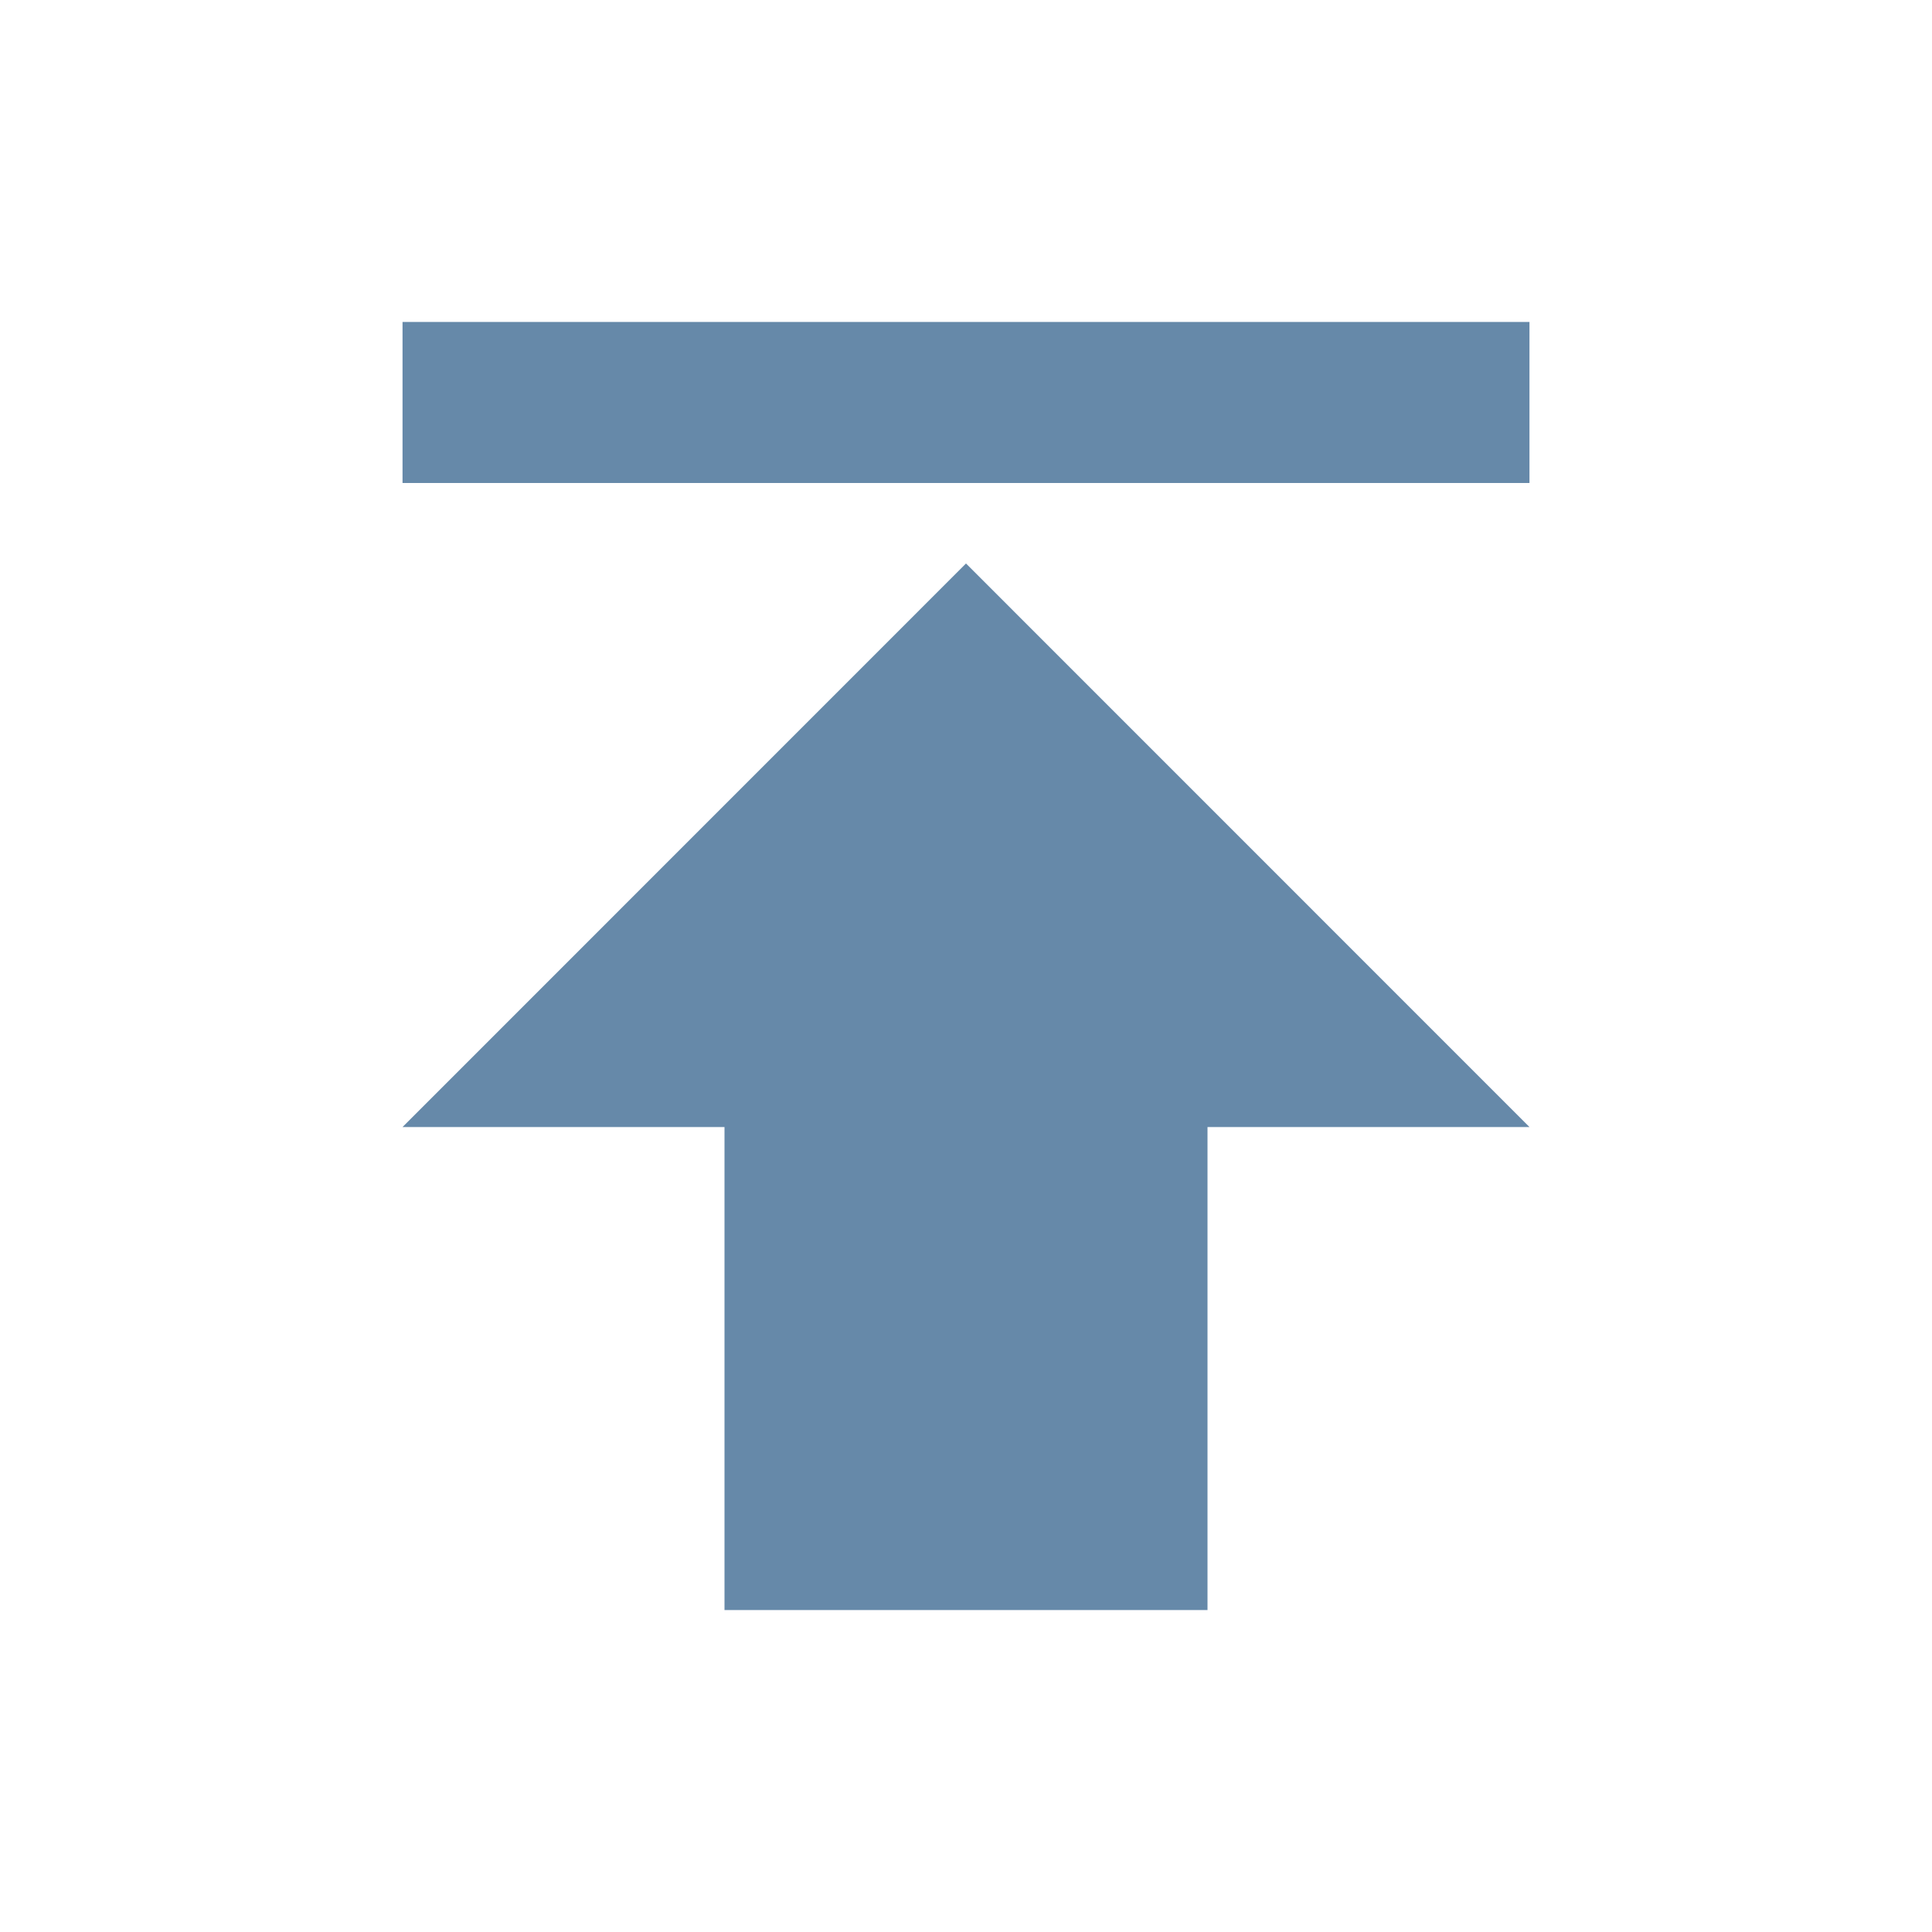
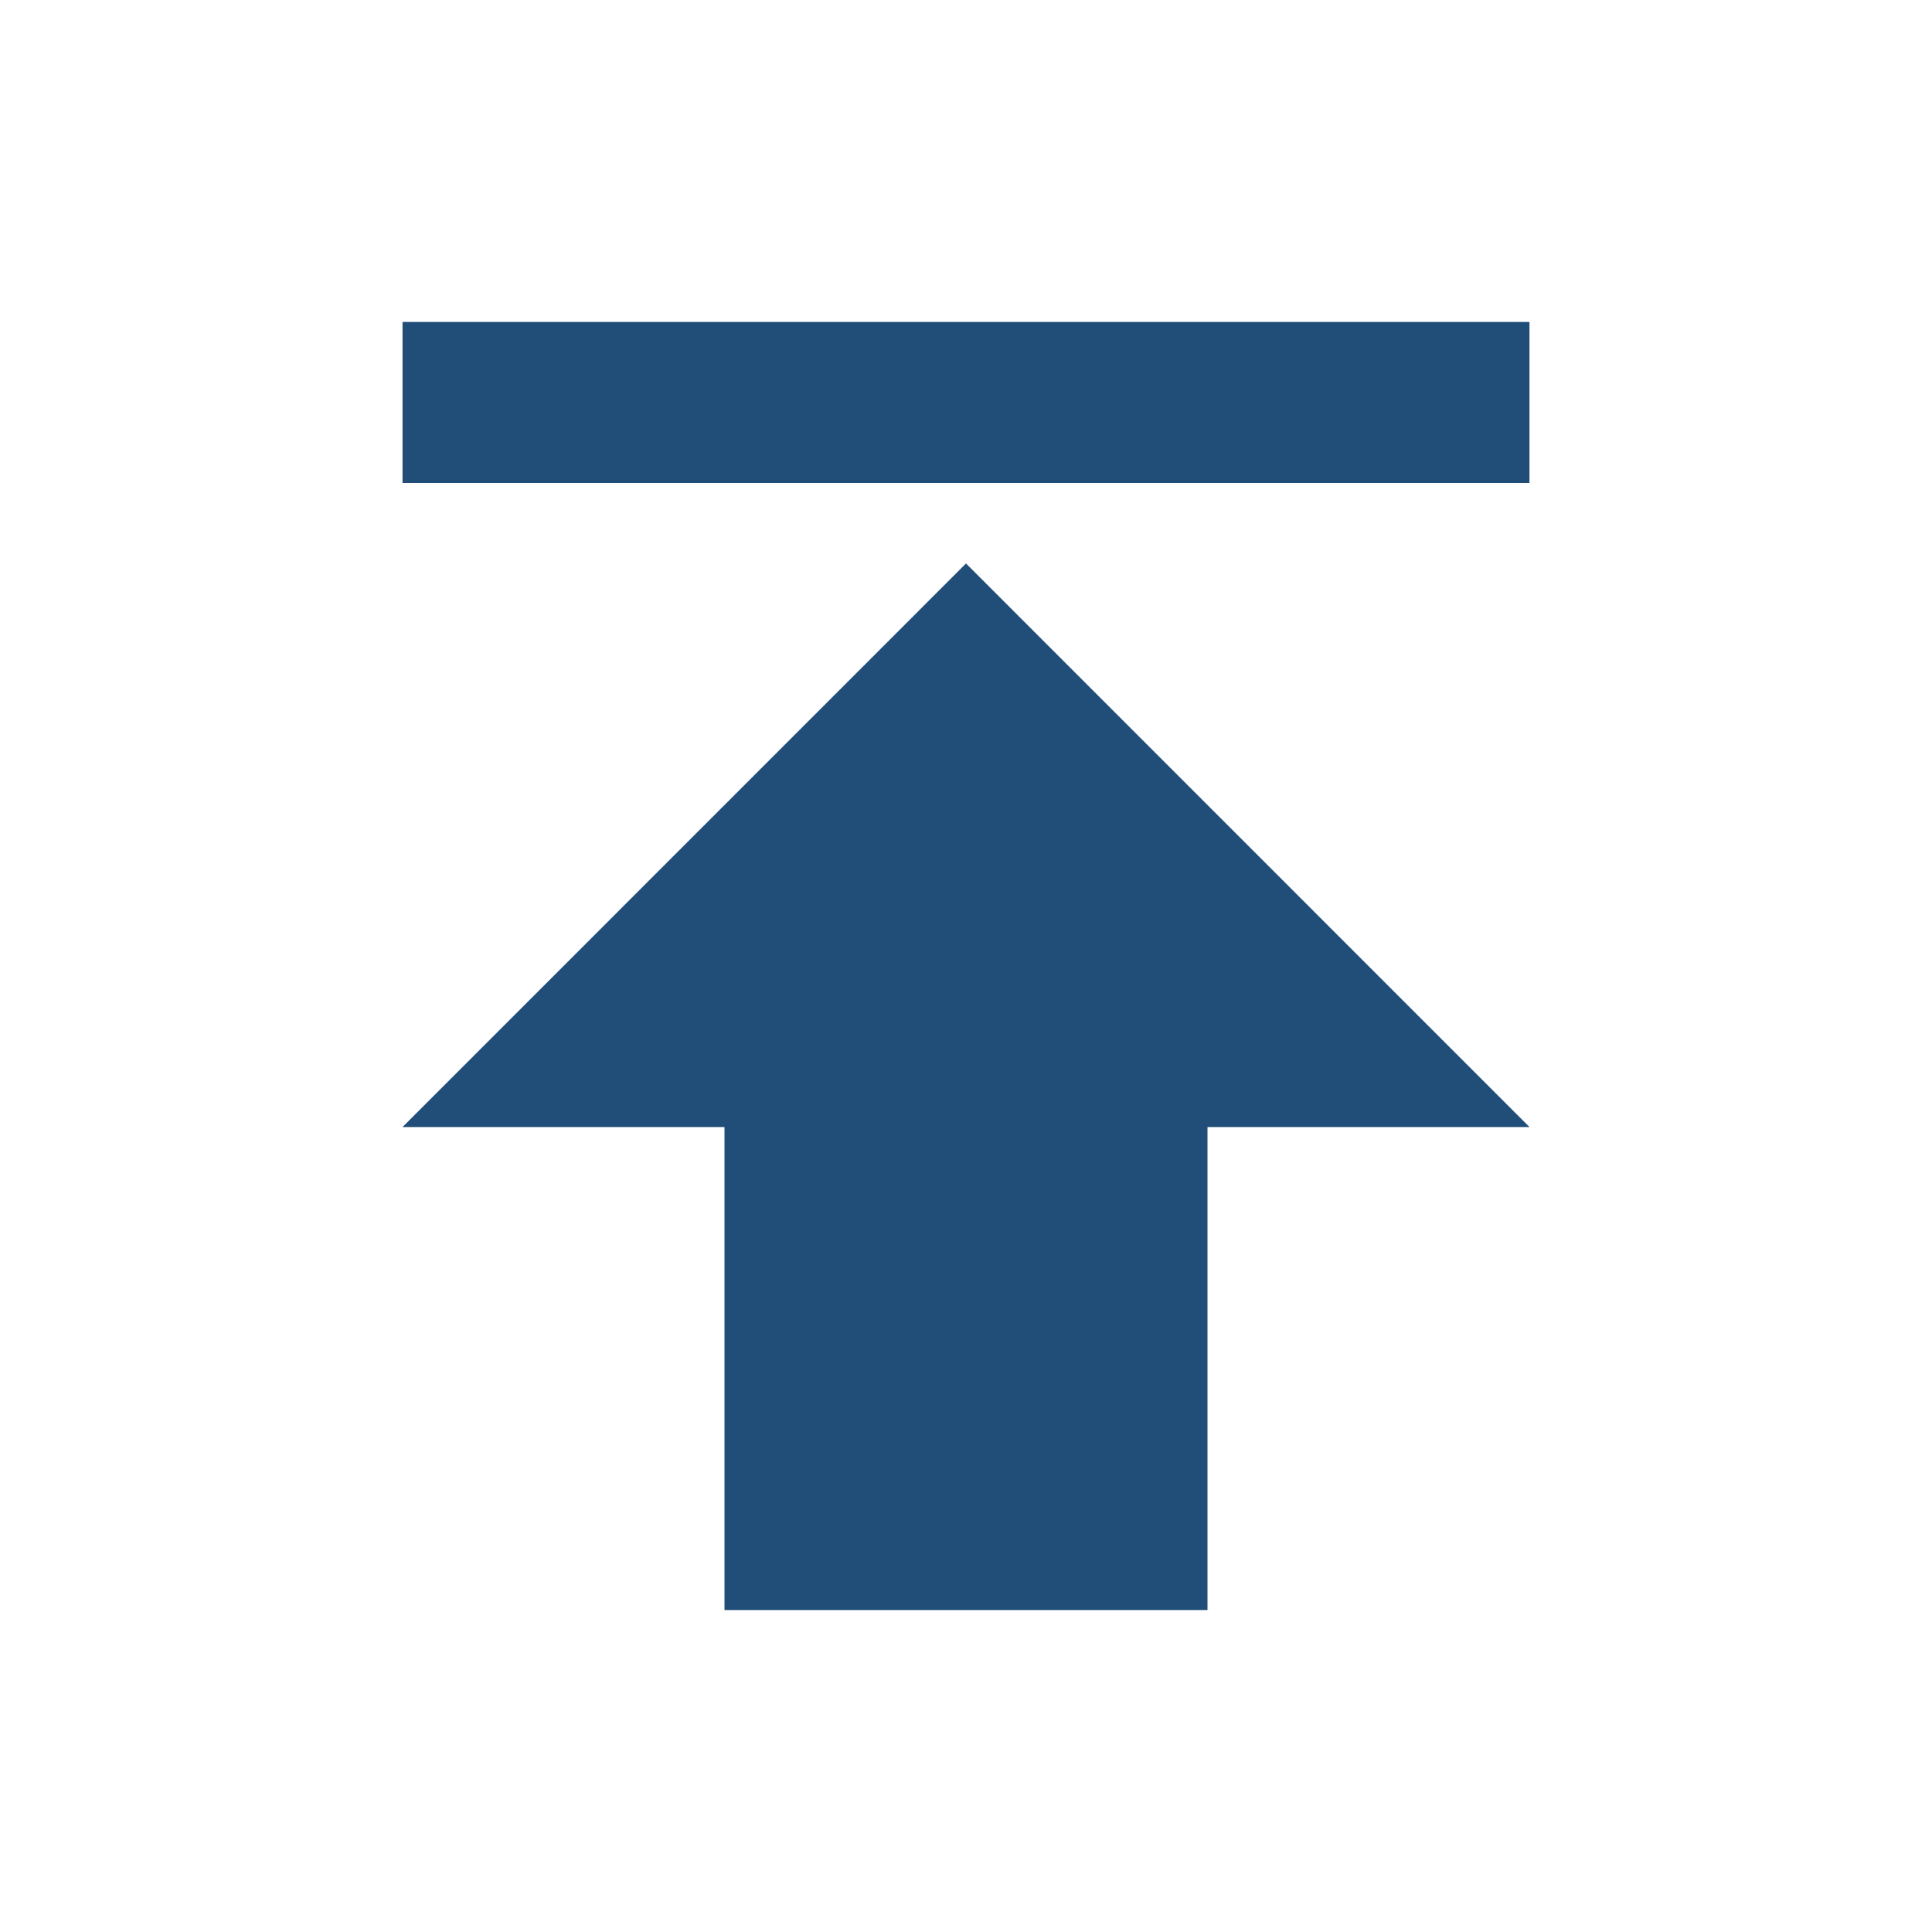
<svg xmlns="http://www.w3.org/2000/svg" width="20" height="20" viewBox="0 0 20 20" fill="none">
-   <g id="icon/publish">
-     <path id="Vector" d="M4.167 3.333V5H15.833V3.333H4.167ZM4.167 11.667H7.5V16.667H12.5V11.667H15.833L10 5.833L4.167 11.667Z" fill="#6689A9" />
-   </g>
+   <path d="M4.167 3.333V5H15.833V3.333H4.167ZM4.167 11.667H7.5V16.667H12.5V11.667H15.833L10 5.833L4.167 11.667Z" fill="#204E78" />
</svg>
